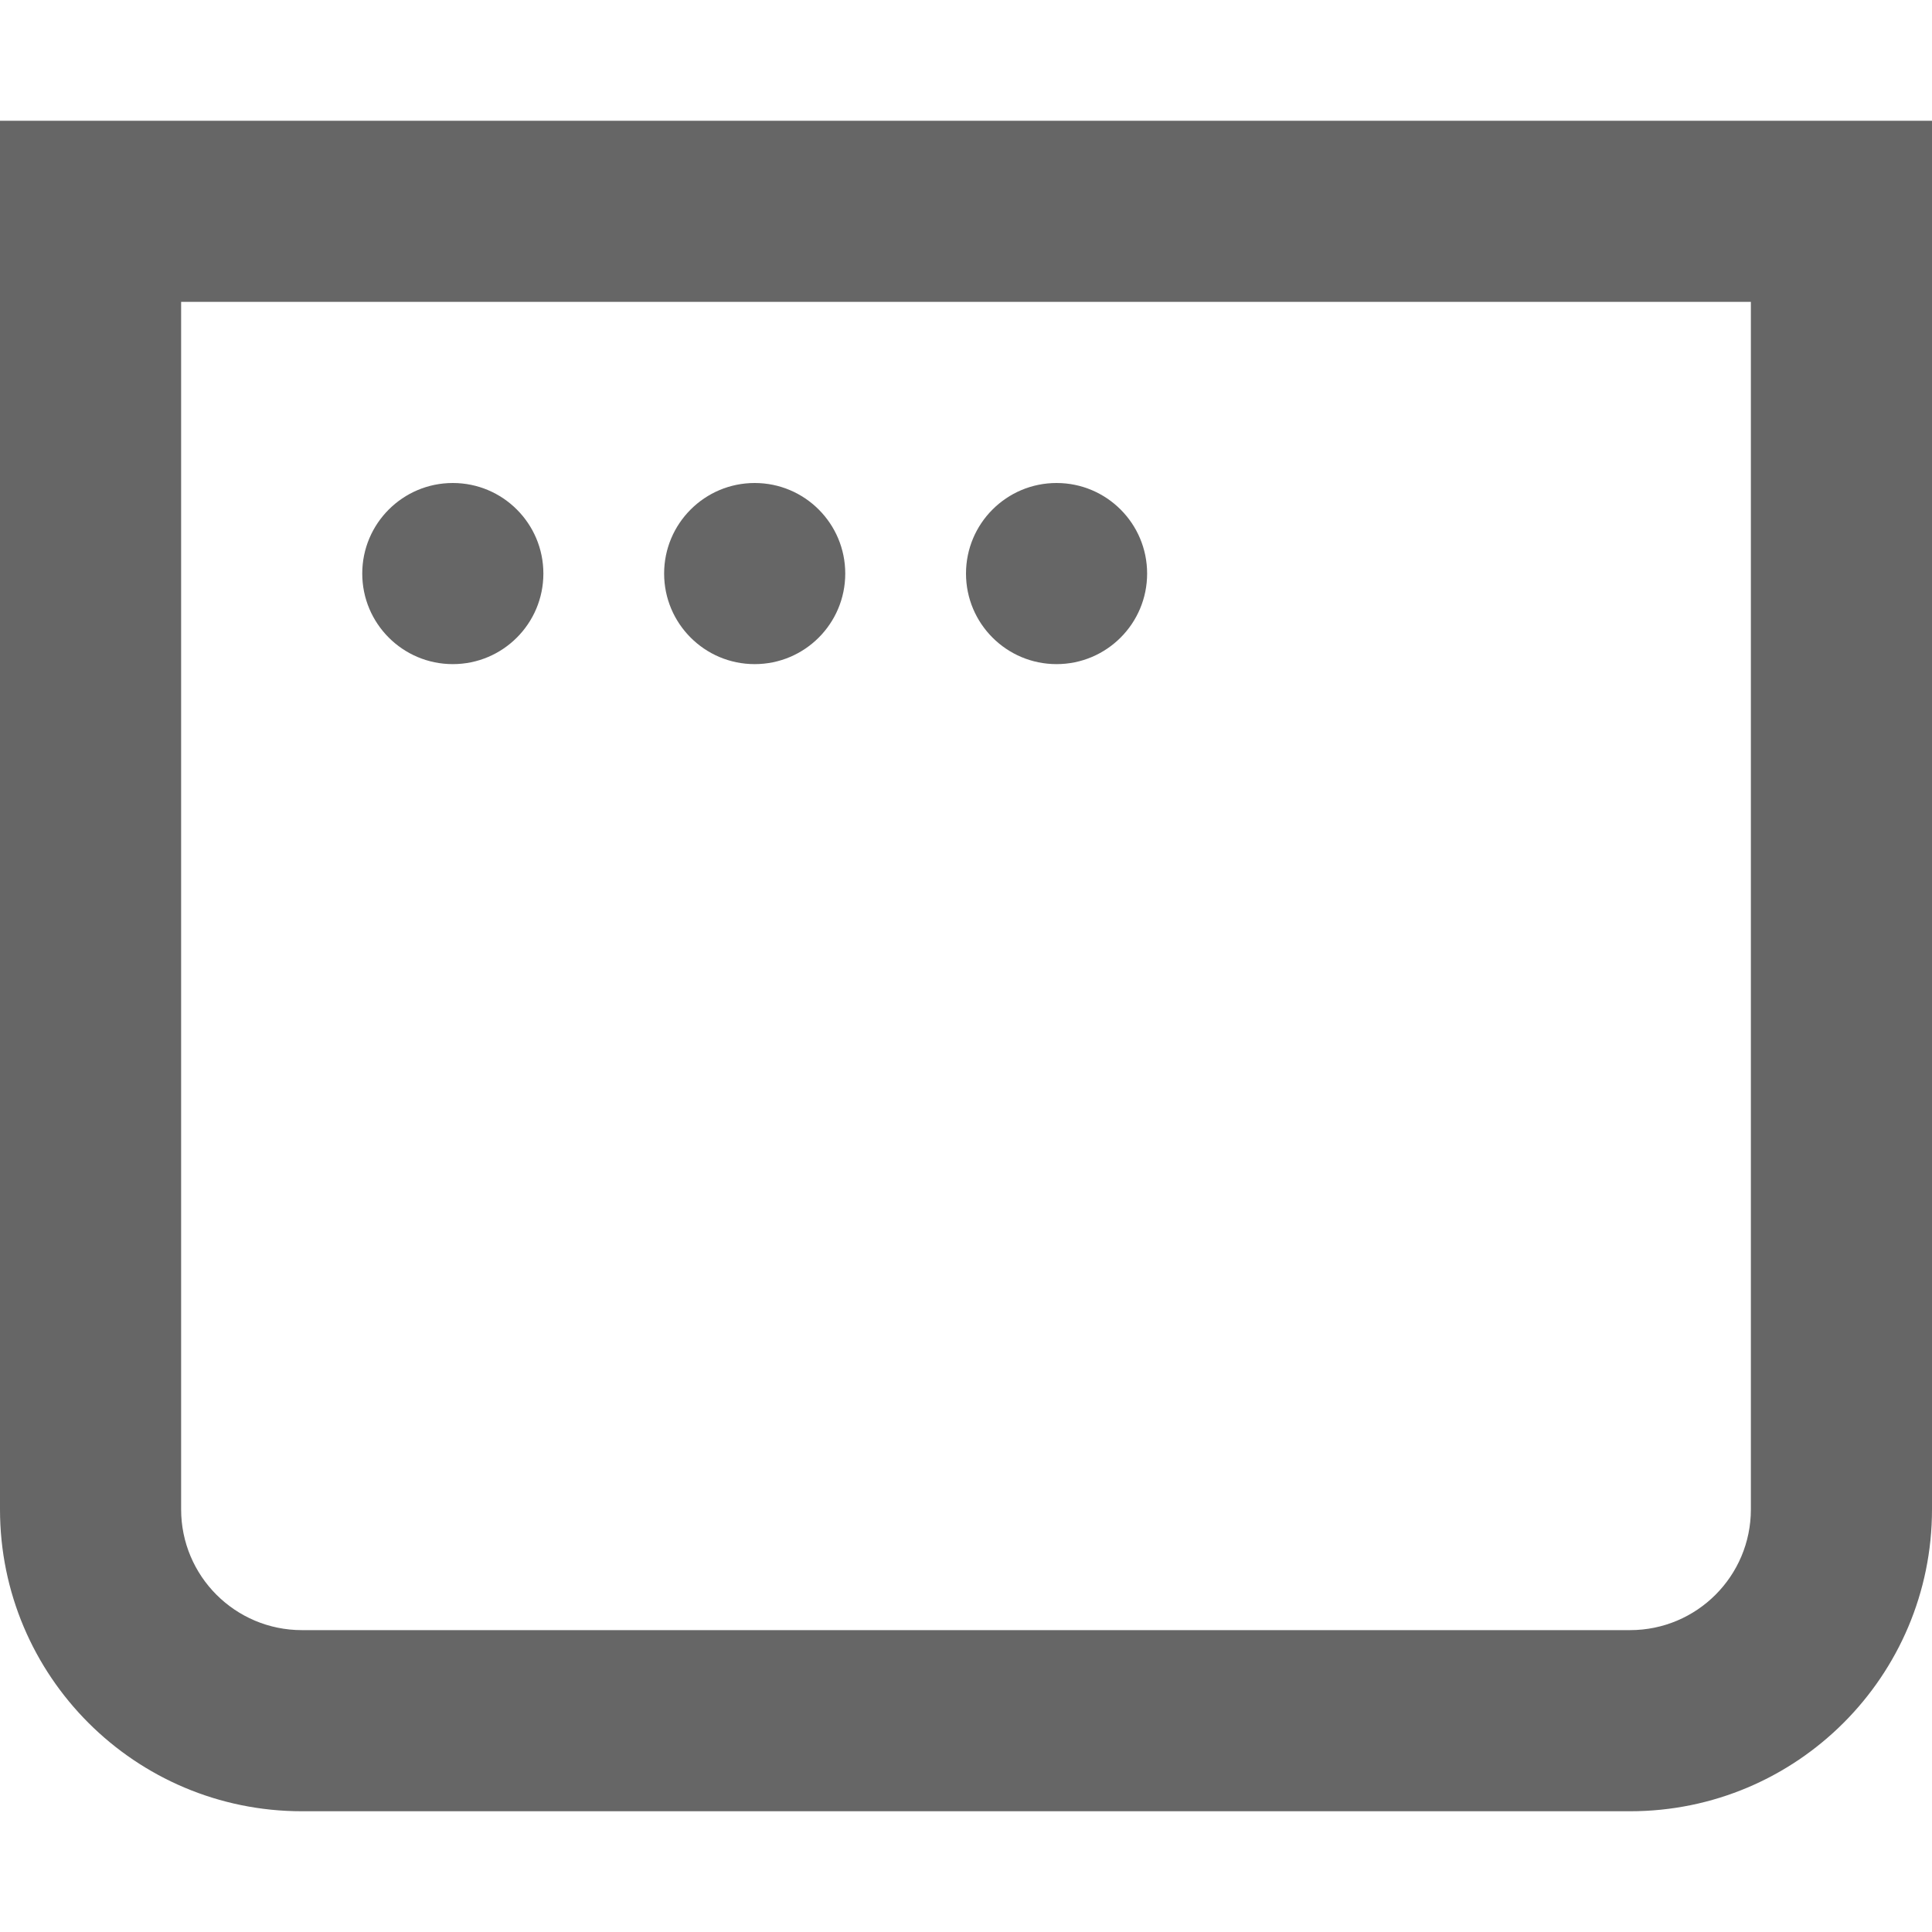
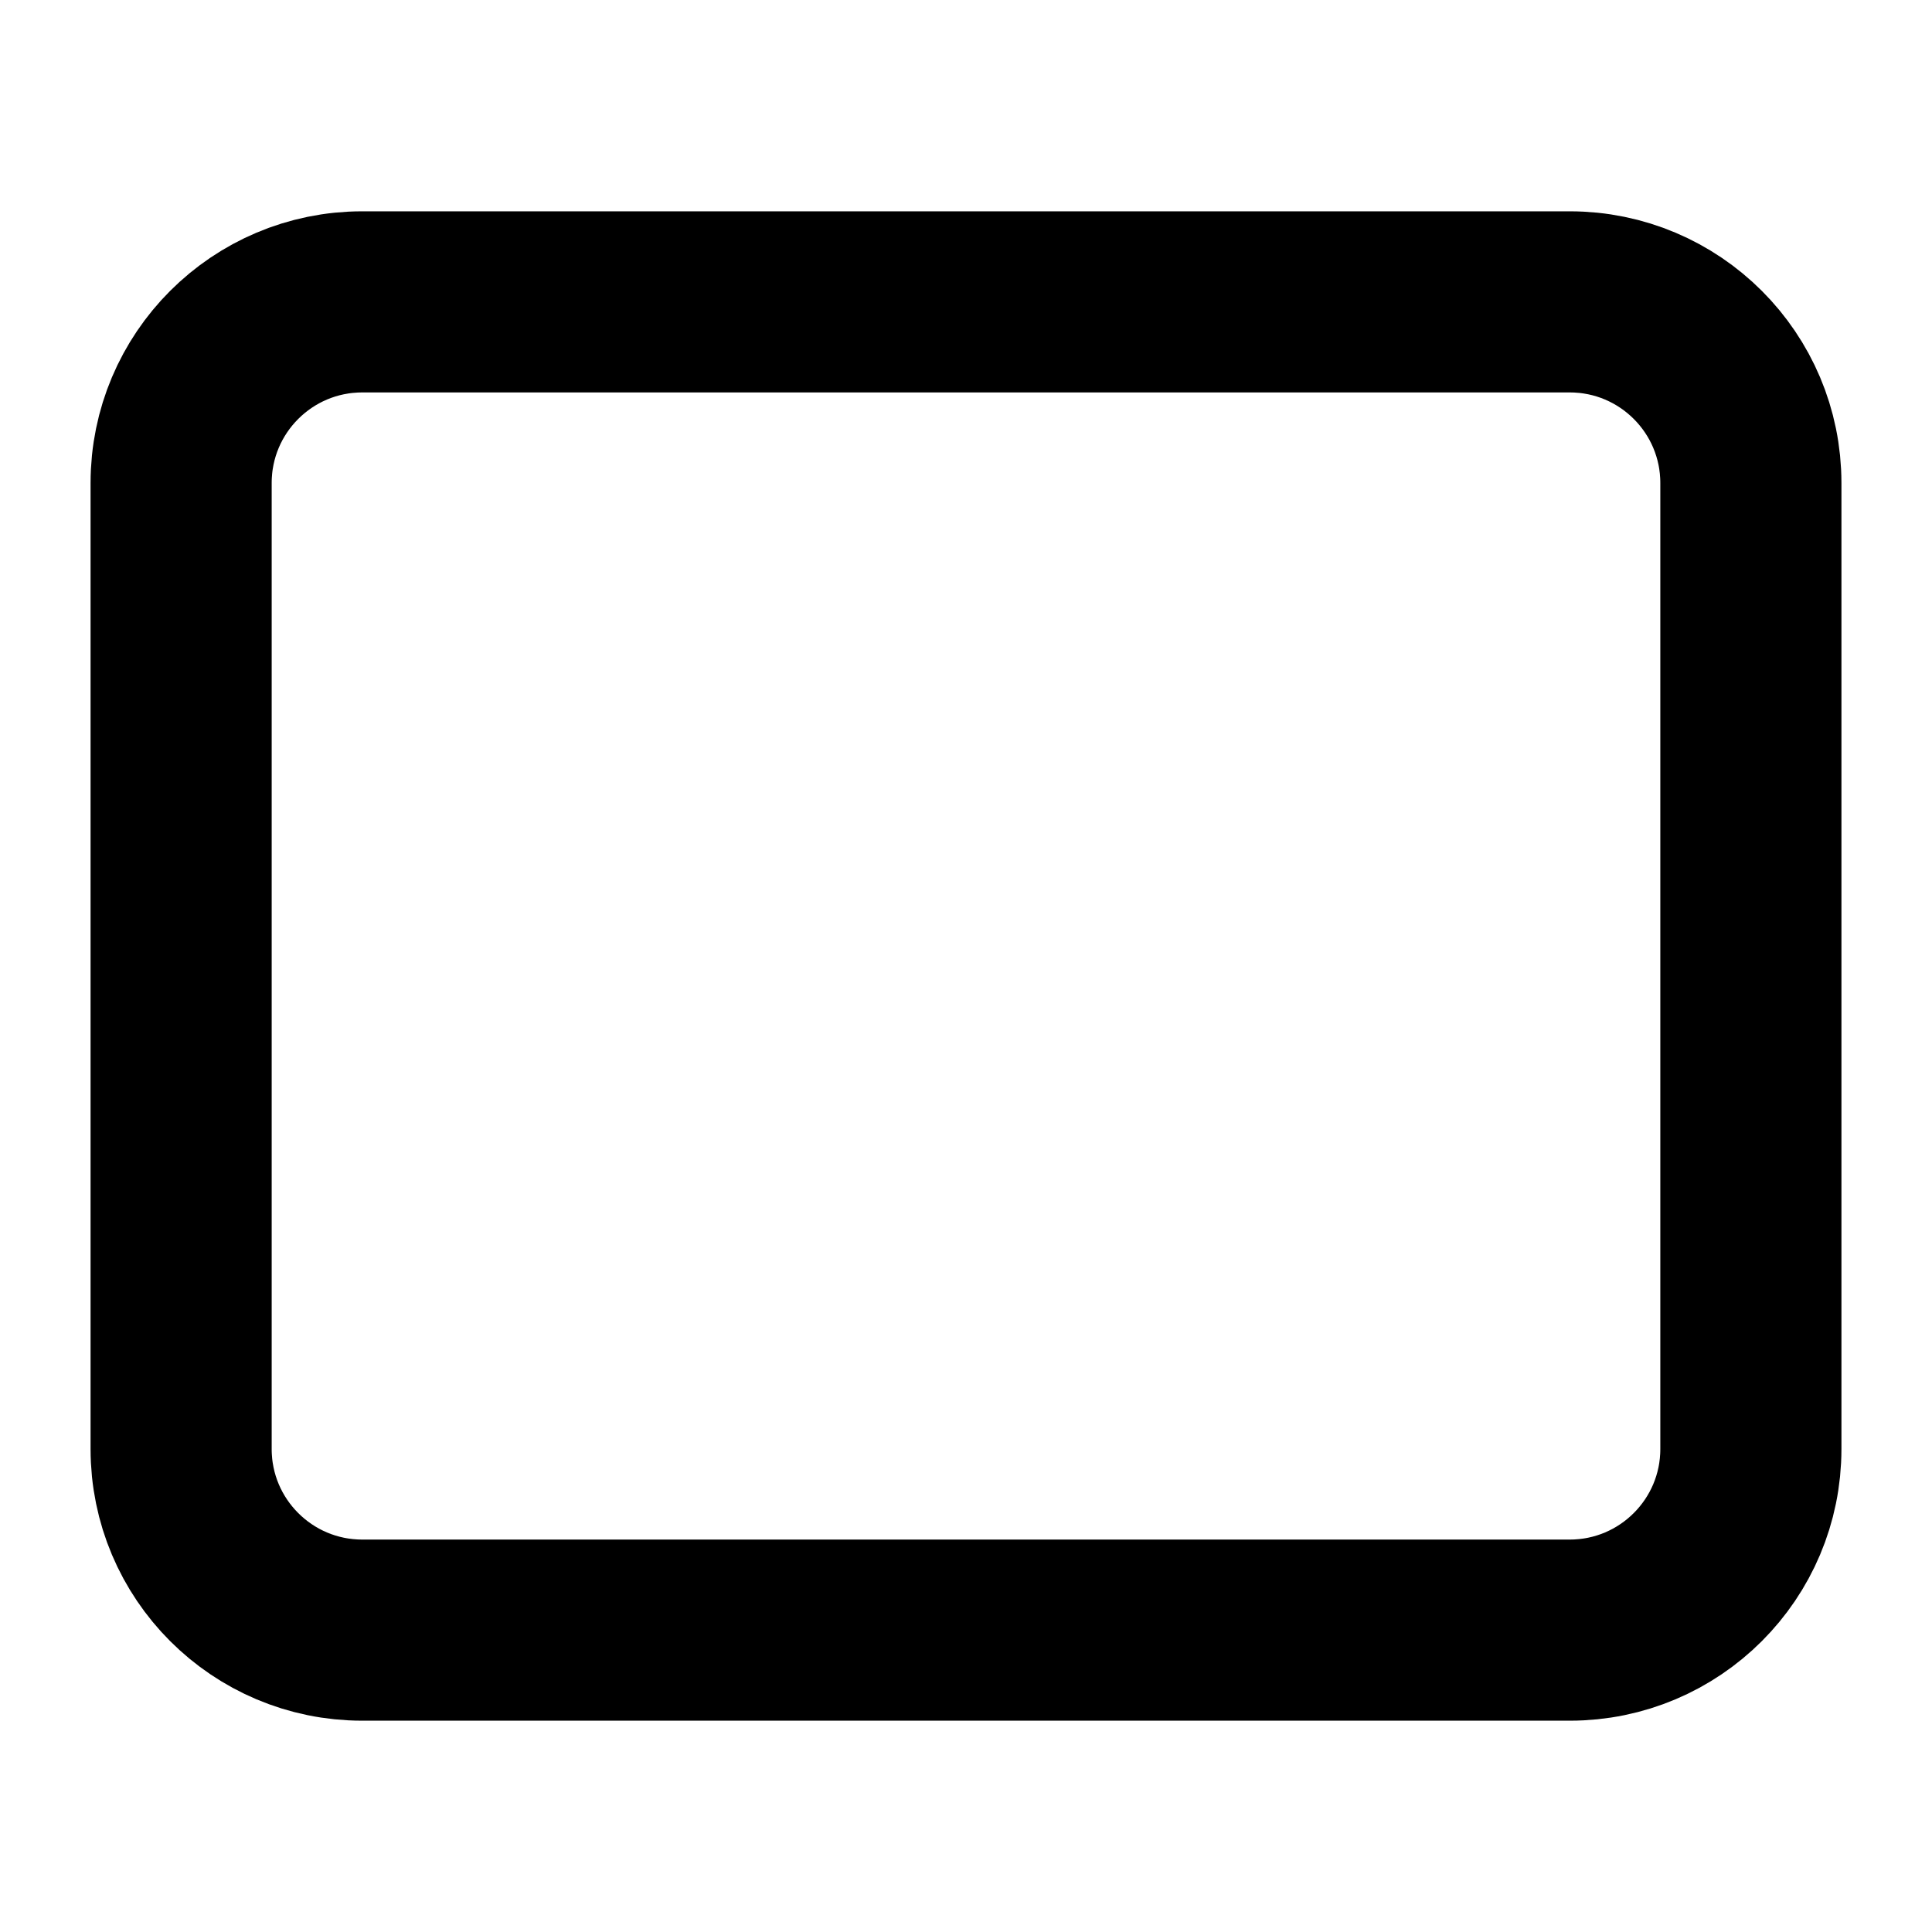
- <svg xmlns="http://www.w3.org/2000/svg" fill="none" viewBox="0 0 16 16">
-   <path fill-rule="evenodd" clip-rule="evenodd" d="M1.5 2.5h13v10a1 1 0 0 1-1 1h-11a1 1 0 0 1-1-1zM0 1h16v11.5a2.5 2.5 0 0 1-2.5 2.5h-11A2.5 2.5 0 0 1 0 12.5zm3.75 4.5a.75.75 0 1 0 0-1.5.75.75 0 0 0 0 1.5M7 4.75a.75.75 0 1 1-1.5 0 .75.75 0 0 1 1.5 0m1.75.75a.75.75 0 1 0 0-1.5.75.75 0 0 0 0 1.5" fill="#666" />
+ <svg xmlns="http://www.w3.org/2000/svg" width="16" height="16" fill="none" viewBox="0 0 16 16">
+   <rect width="13" height="11" x="1.5" y="2.5" stroke="currentColor" stroke-width="1.5" rx="1.5" />
</svg>
